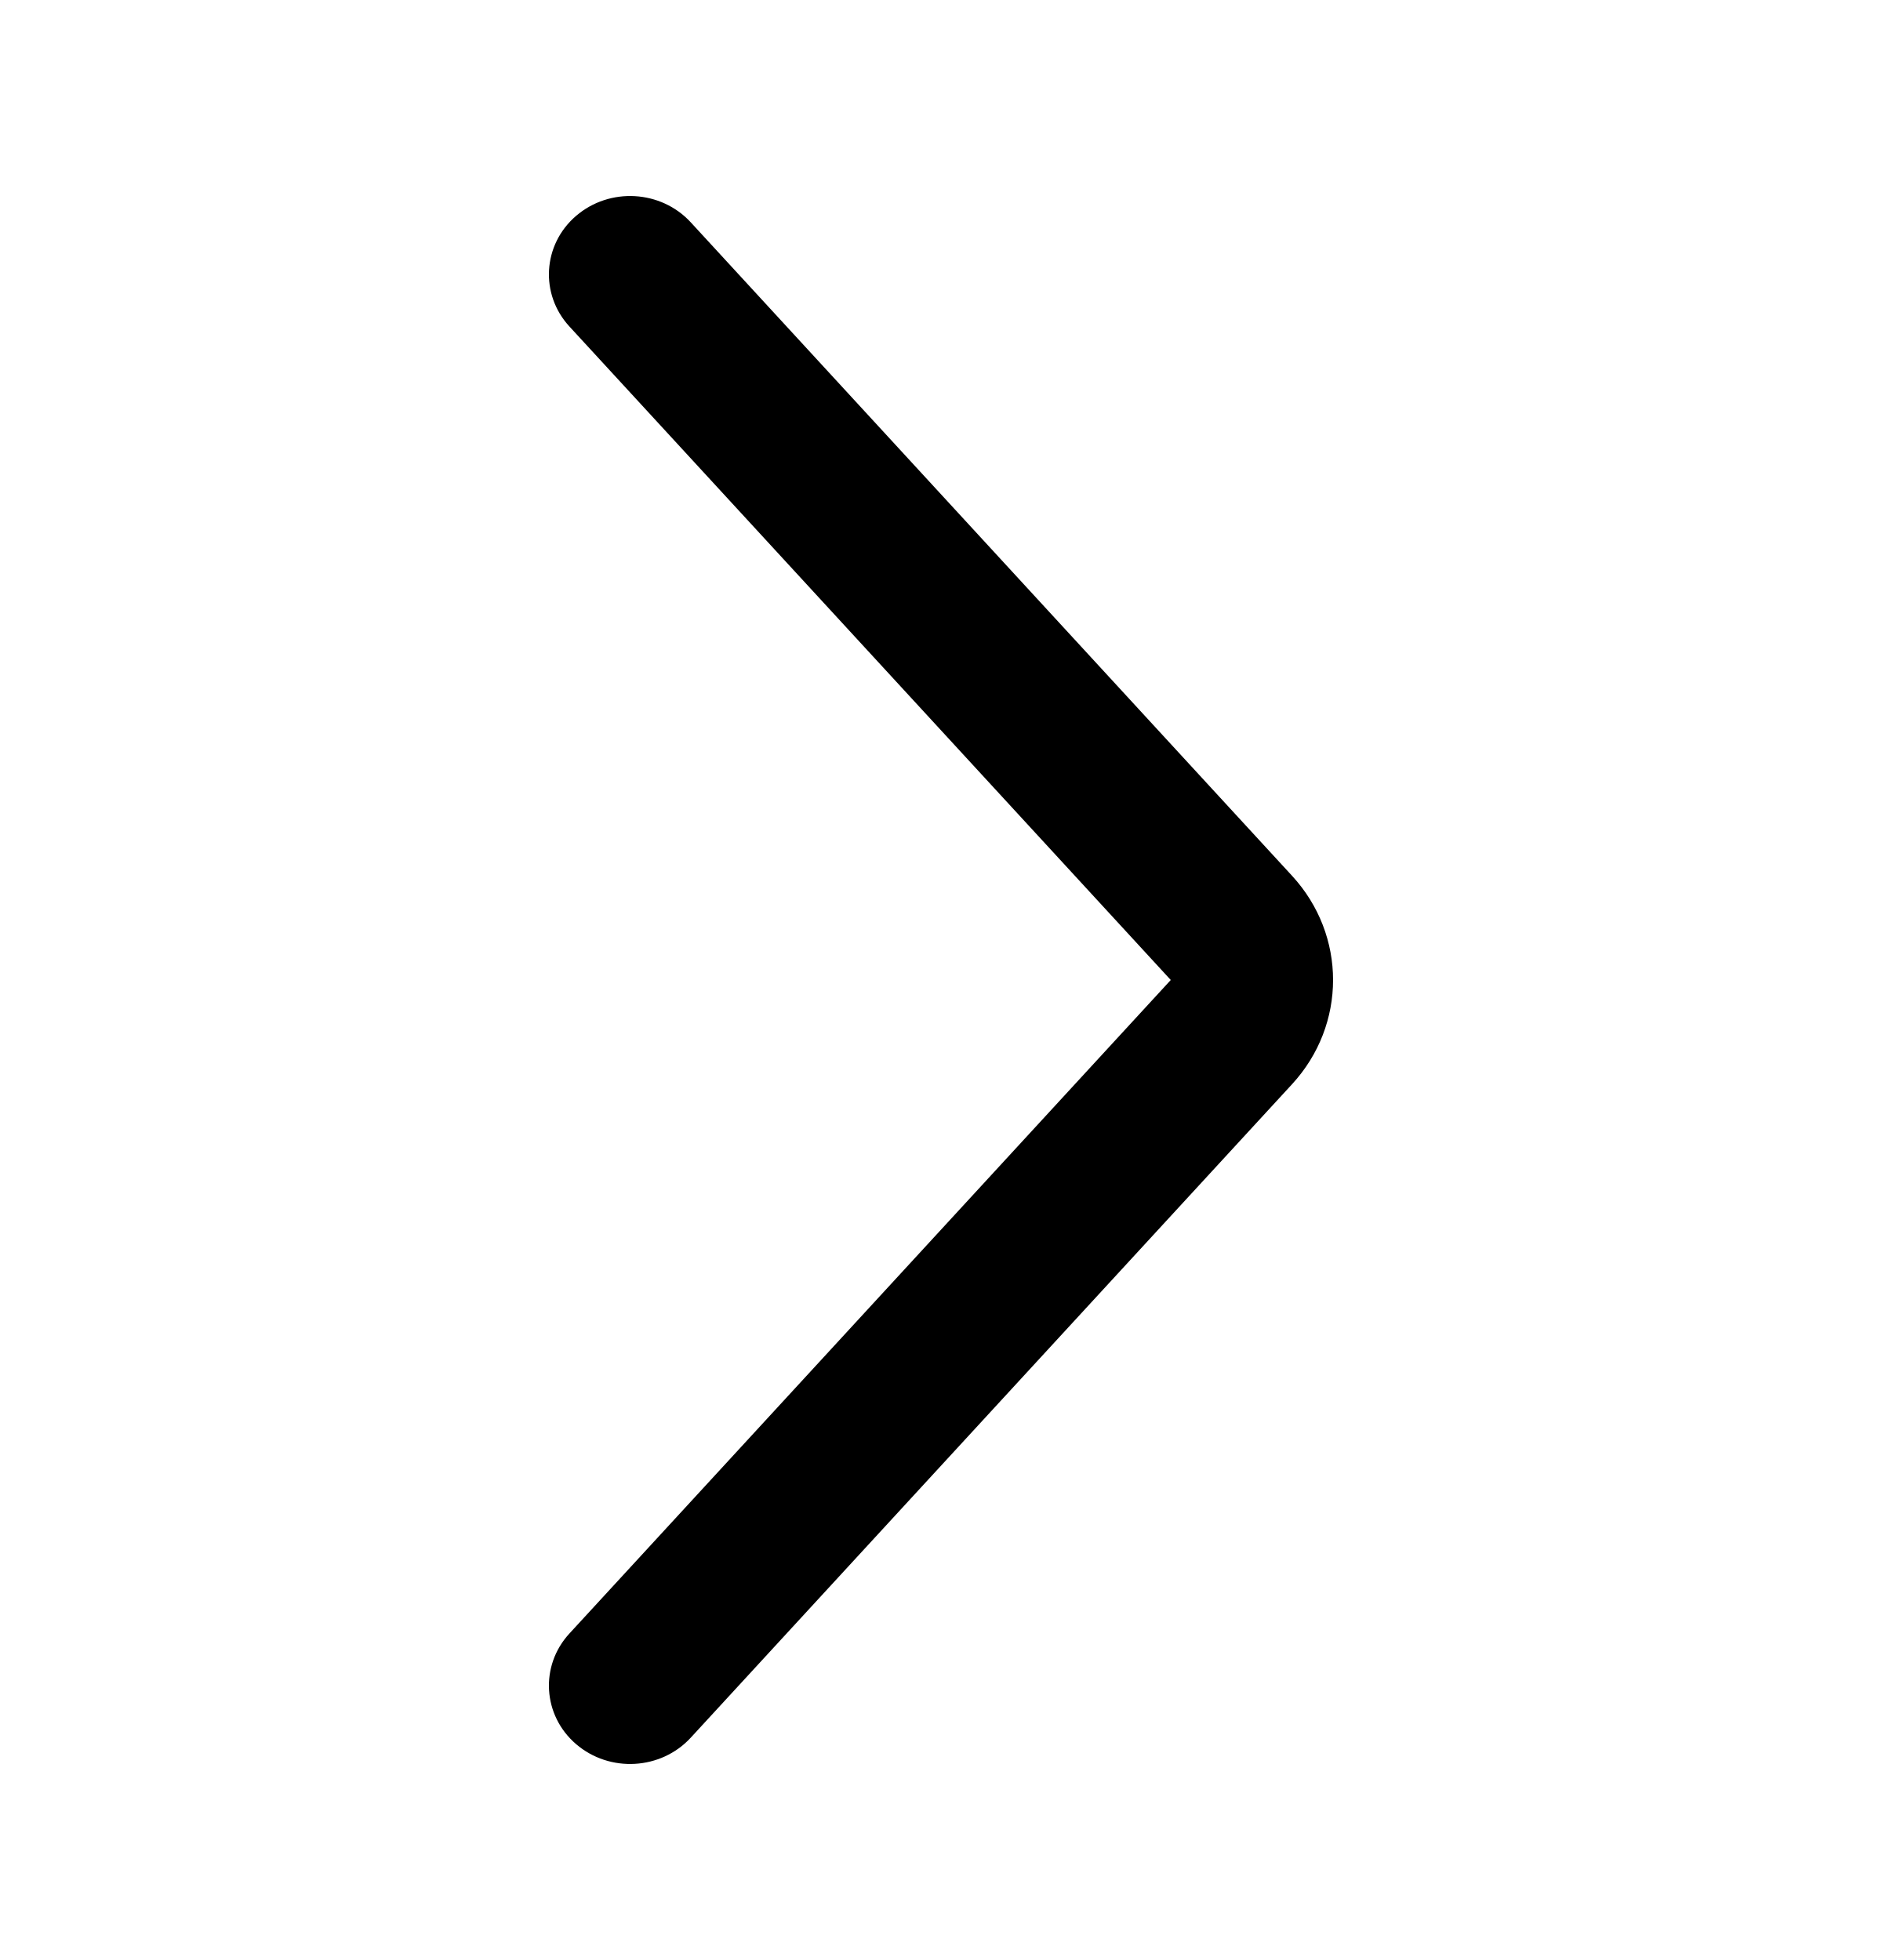
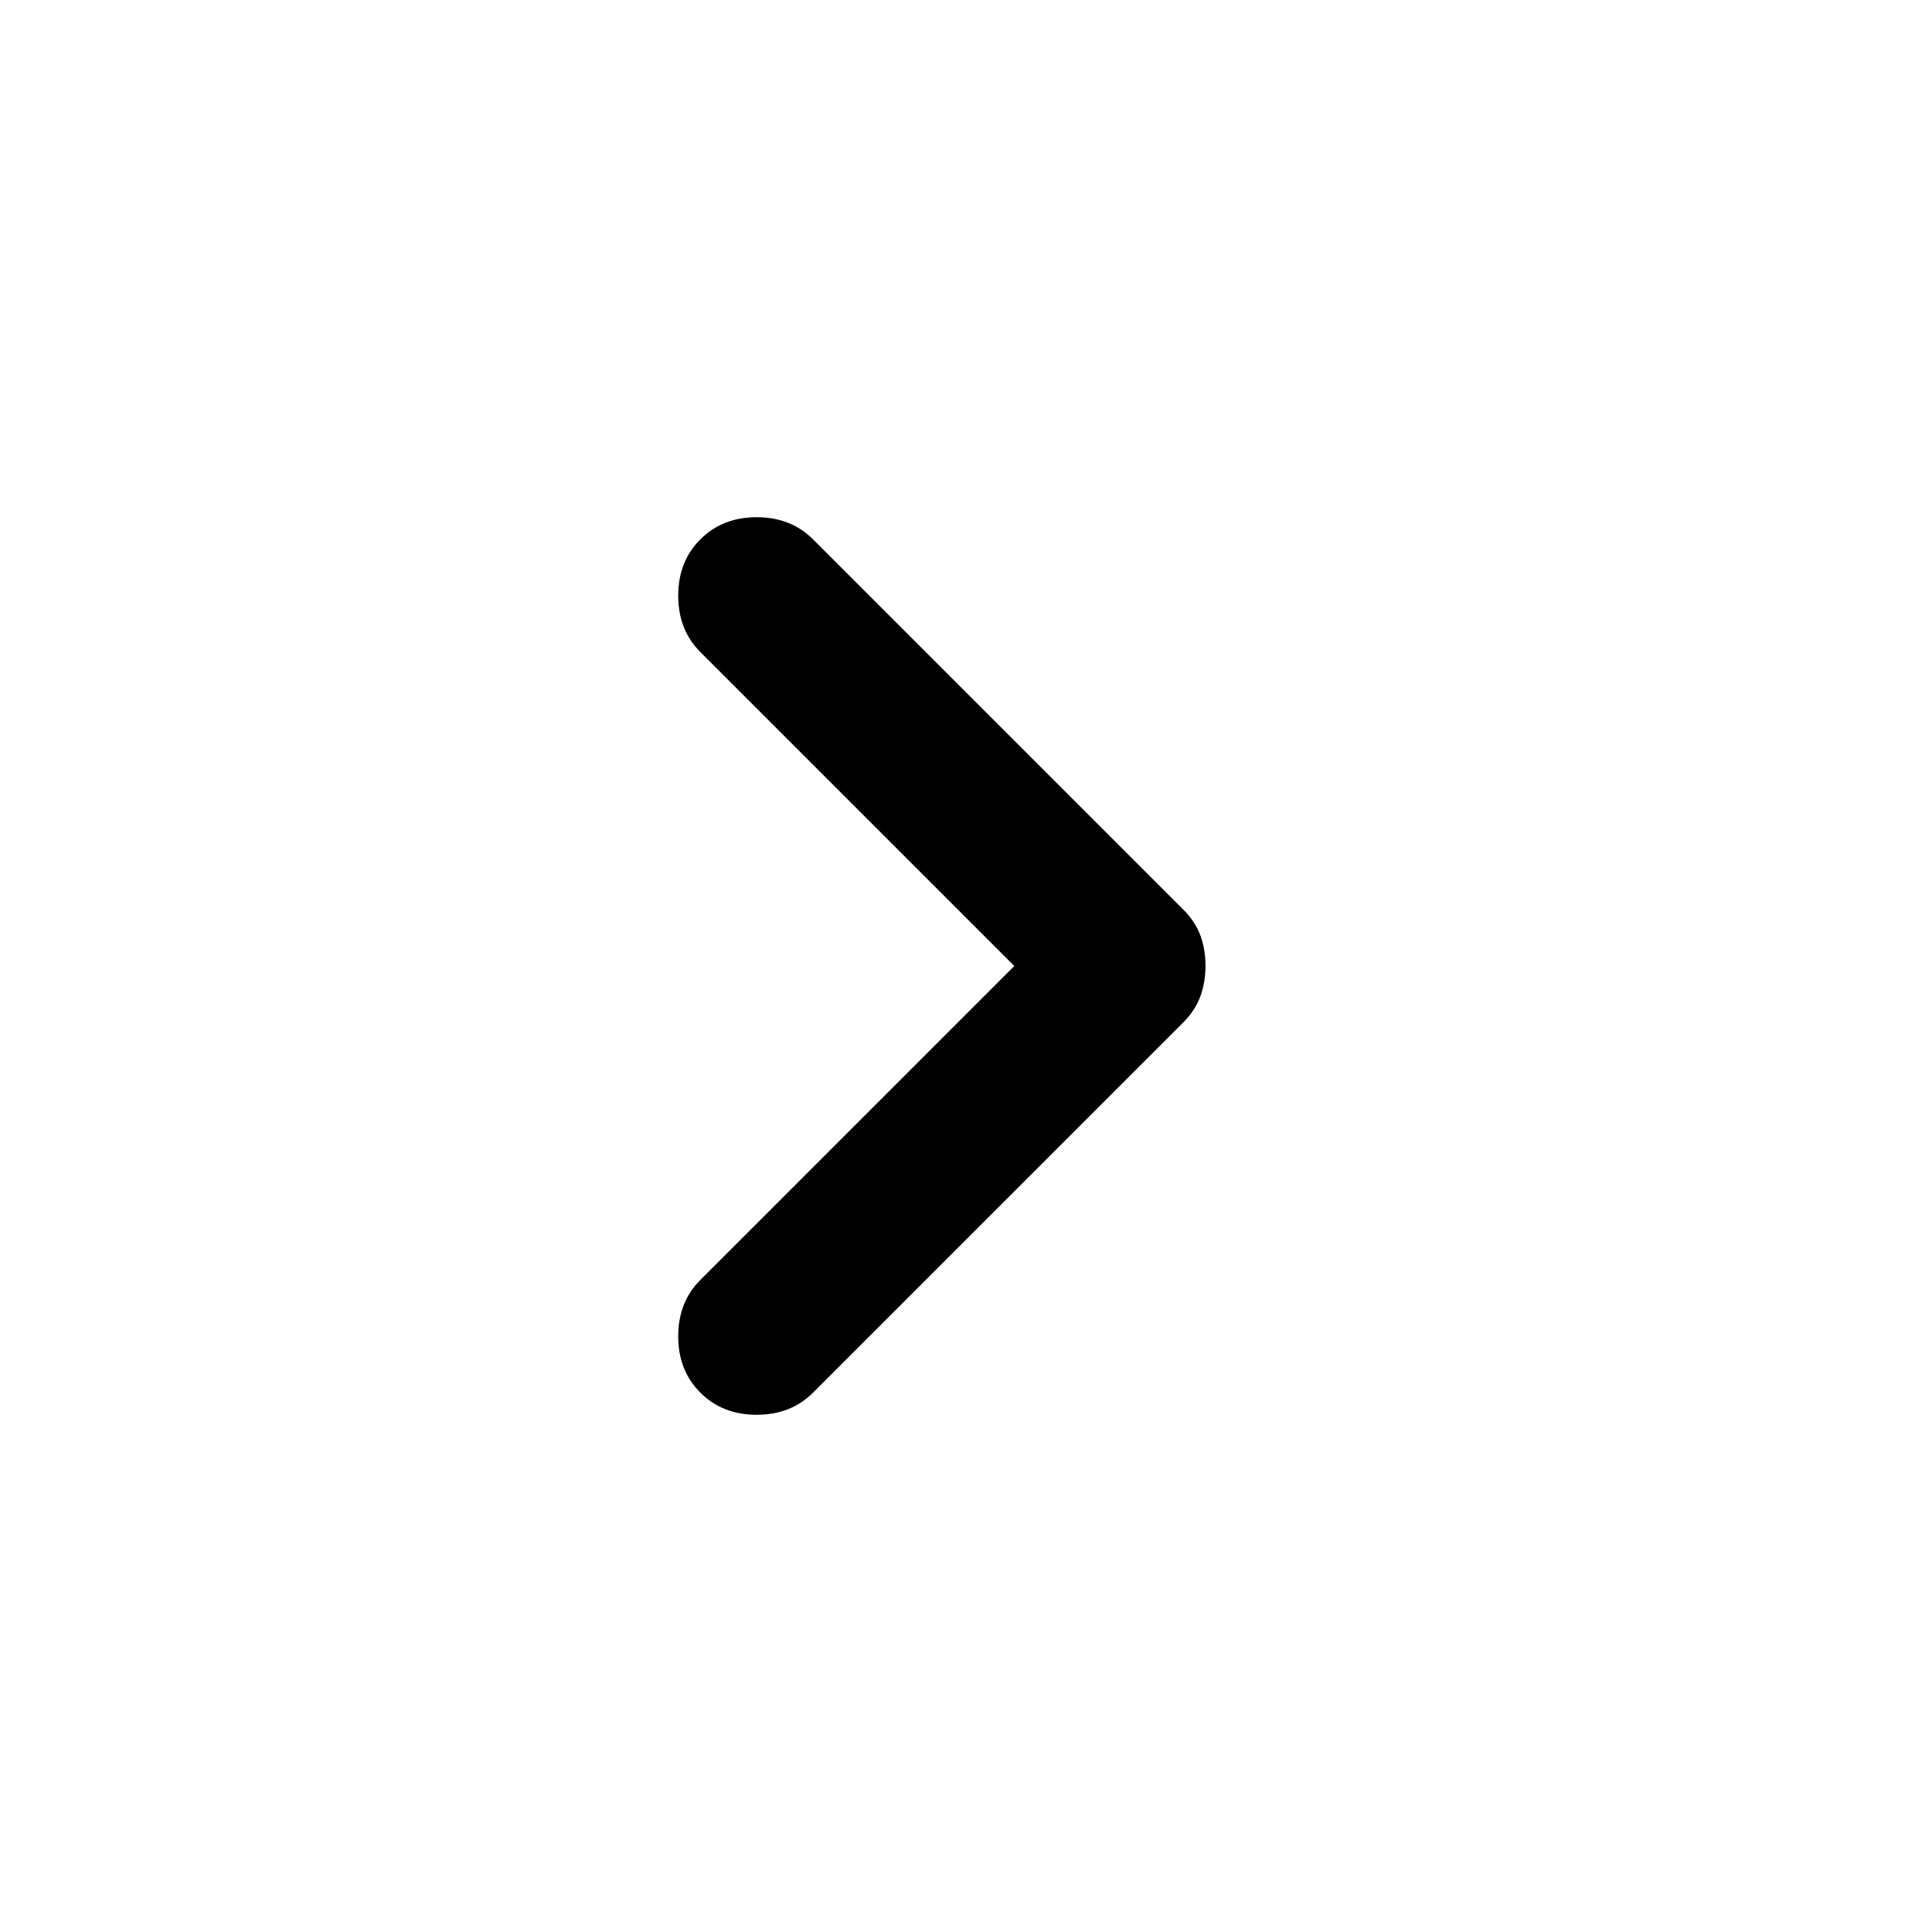
- <svg xmlns="http://www.w3.org/2000/svg" width="24" height="25" viewBox="0 0 24 25" fill="none">
-   <path fill-rule="evenodd" clip-rule="evenodd" d="M7.347 22.247C6.92 21.881 6.882 21.248 7.261 20.836L14.93 12.5L7.261 4.164C6.882 3.752 6.92 3.119 7.347 2.753C7.775 2.386 8.429 2.423 8.809 2.836L16.477 11.171C17.174 11.929 17.174 13.071 16.477 13.829L8.809 22.164C8.429 22.577 7.775 22.614 7.347 22.247Z" fill="currentColor" />
+ <svg xmlns="http://www.w3.org/2000/svg" width="32" height="32" viewBox="0 0 24 24">
+   <path fill="currentColor" d="M12.6 12L8.7 8.1q-.275-.275-.275-.7t.275-.7q.275-.275.7-.275t.7.275l4.6 4.6q.15.15.213.325t.062.375q0 .2-.063.375t-.212.325l-4.6 4.6q-.275.275-.7.275t-.7-.275q-.275-.275-.275-.7t.275-.7l3.9-3.9Z" />
</svg>
